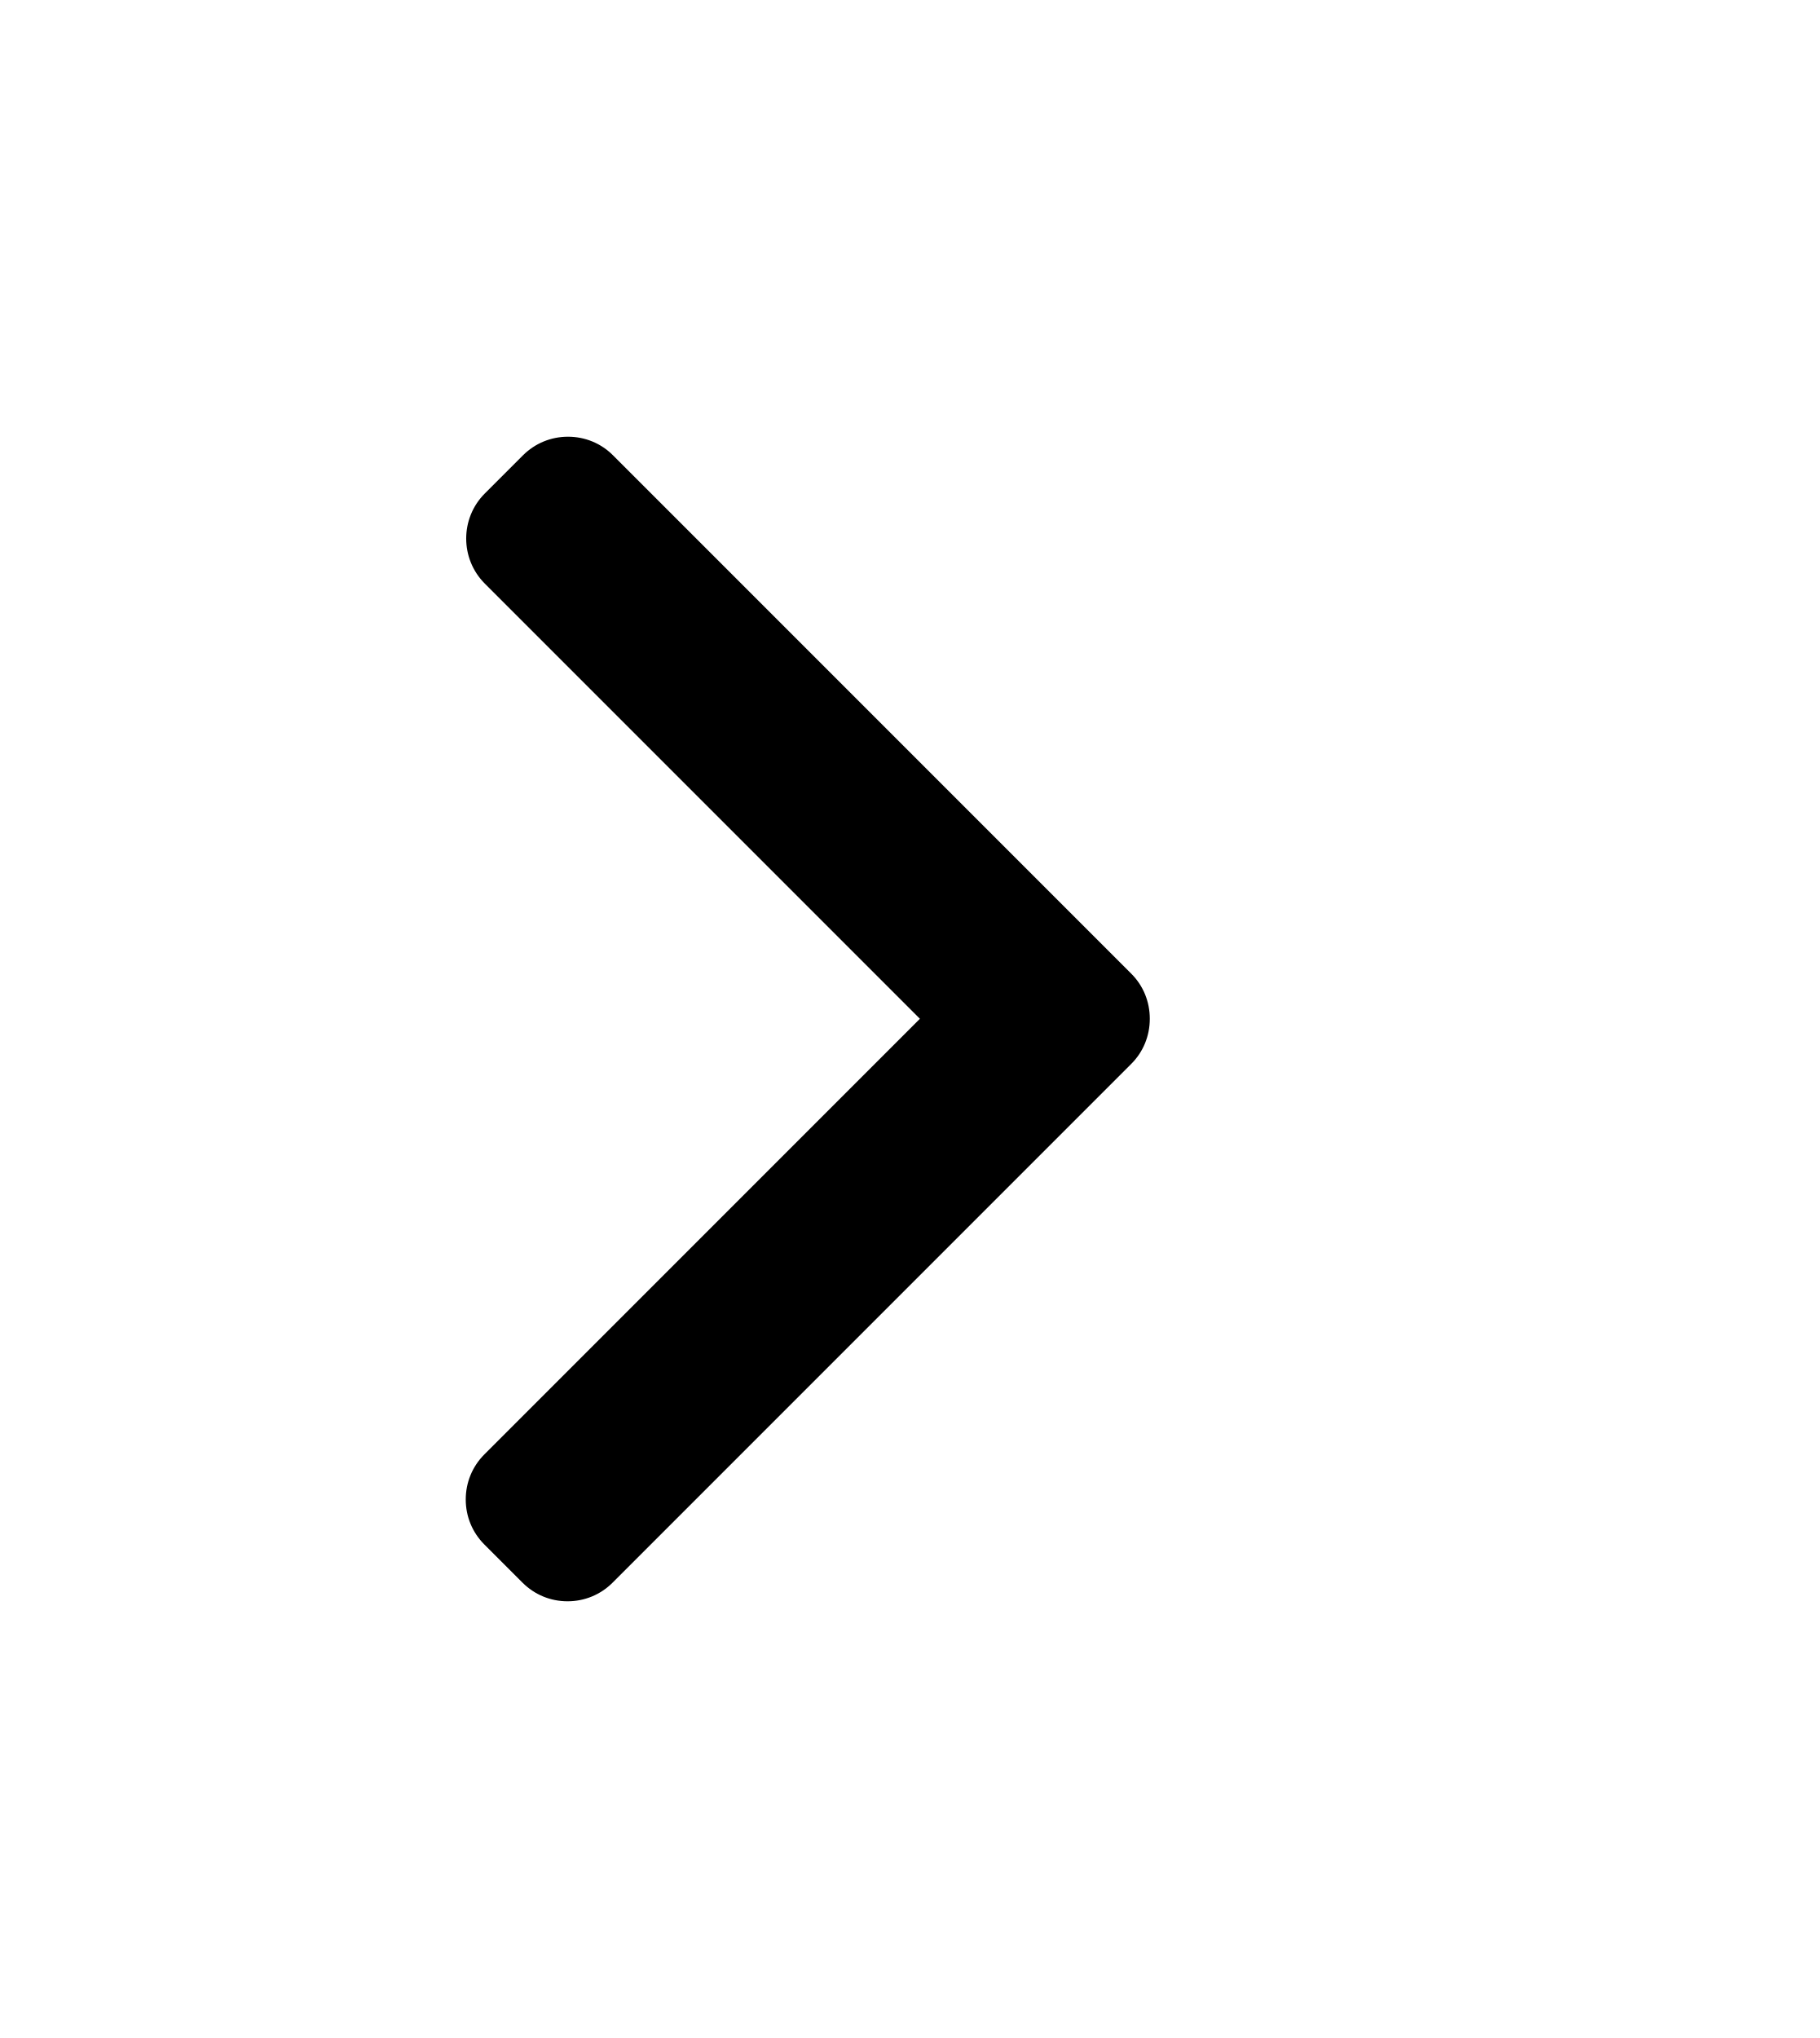
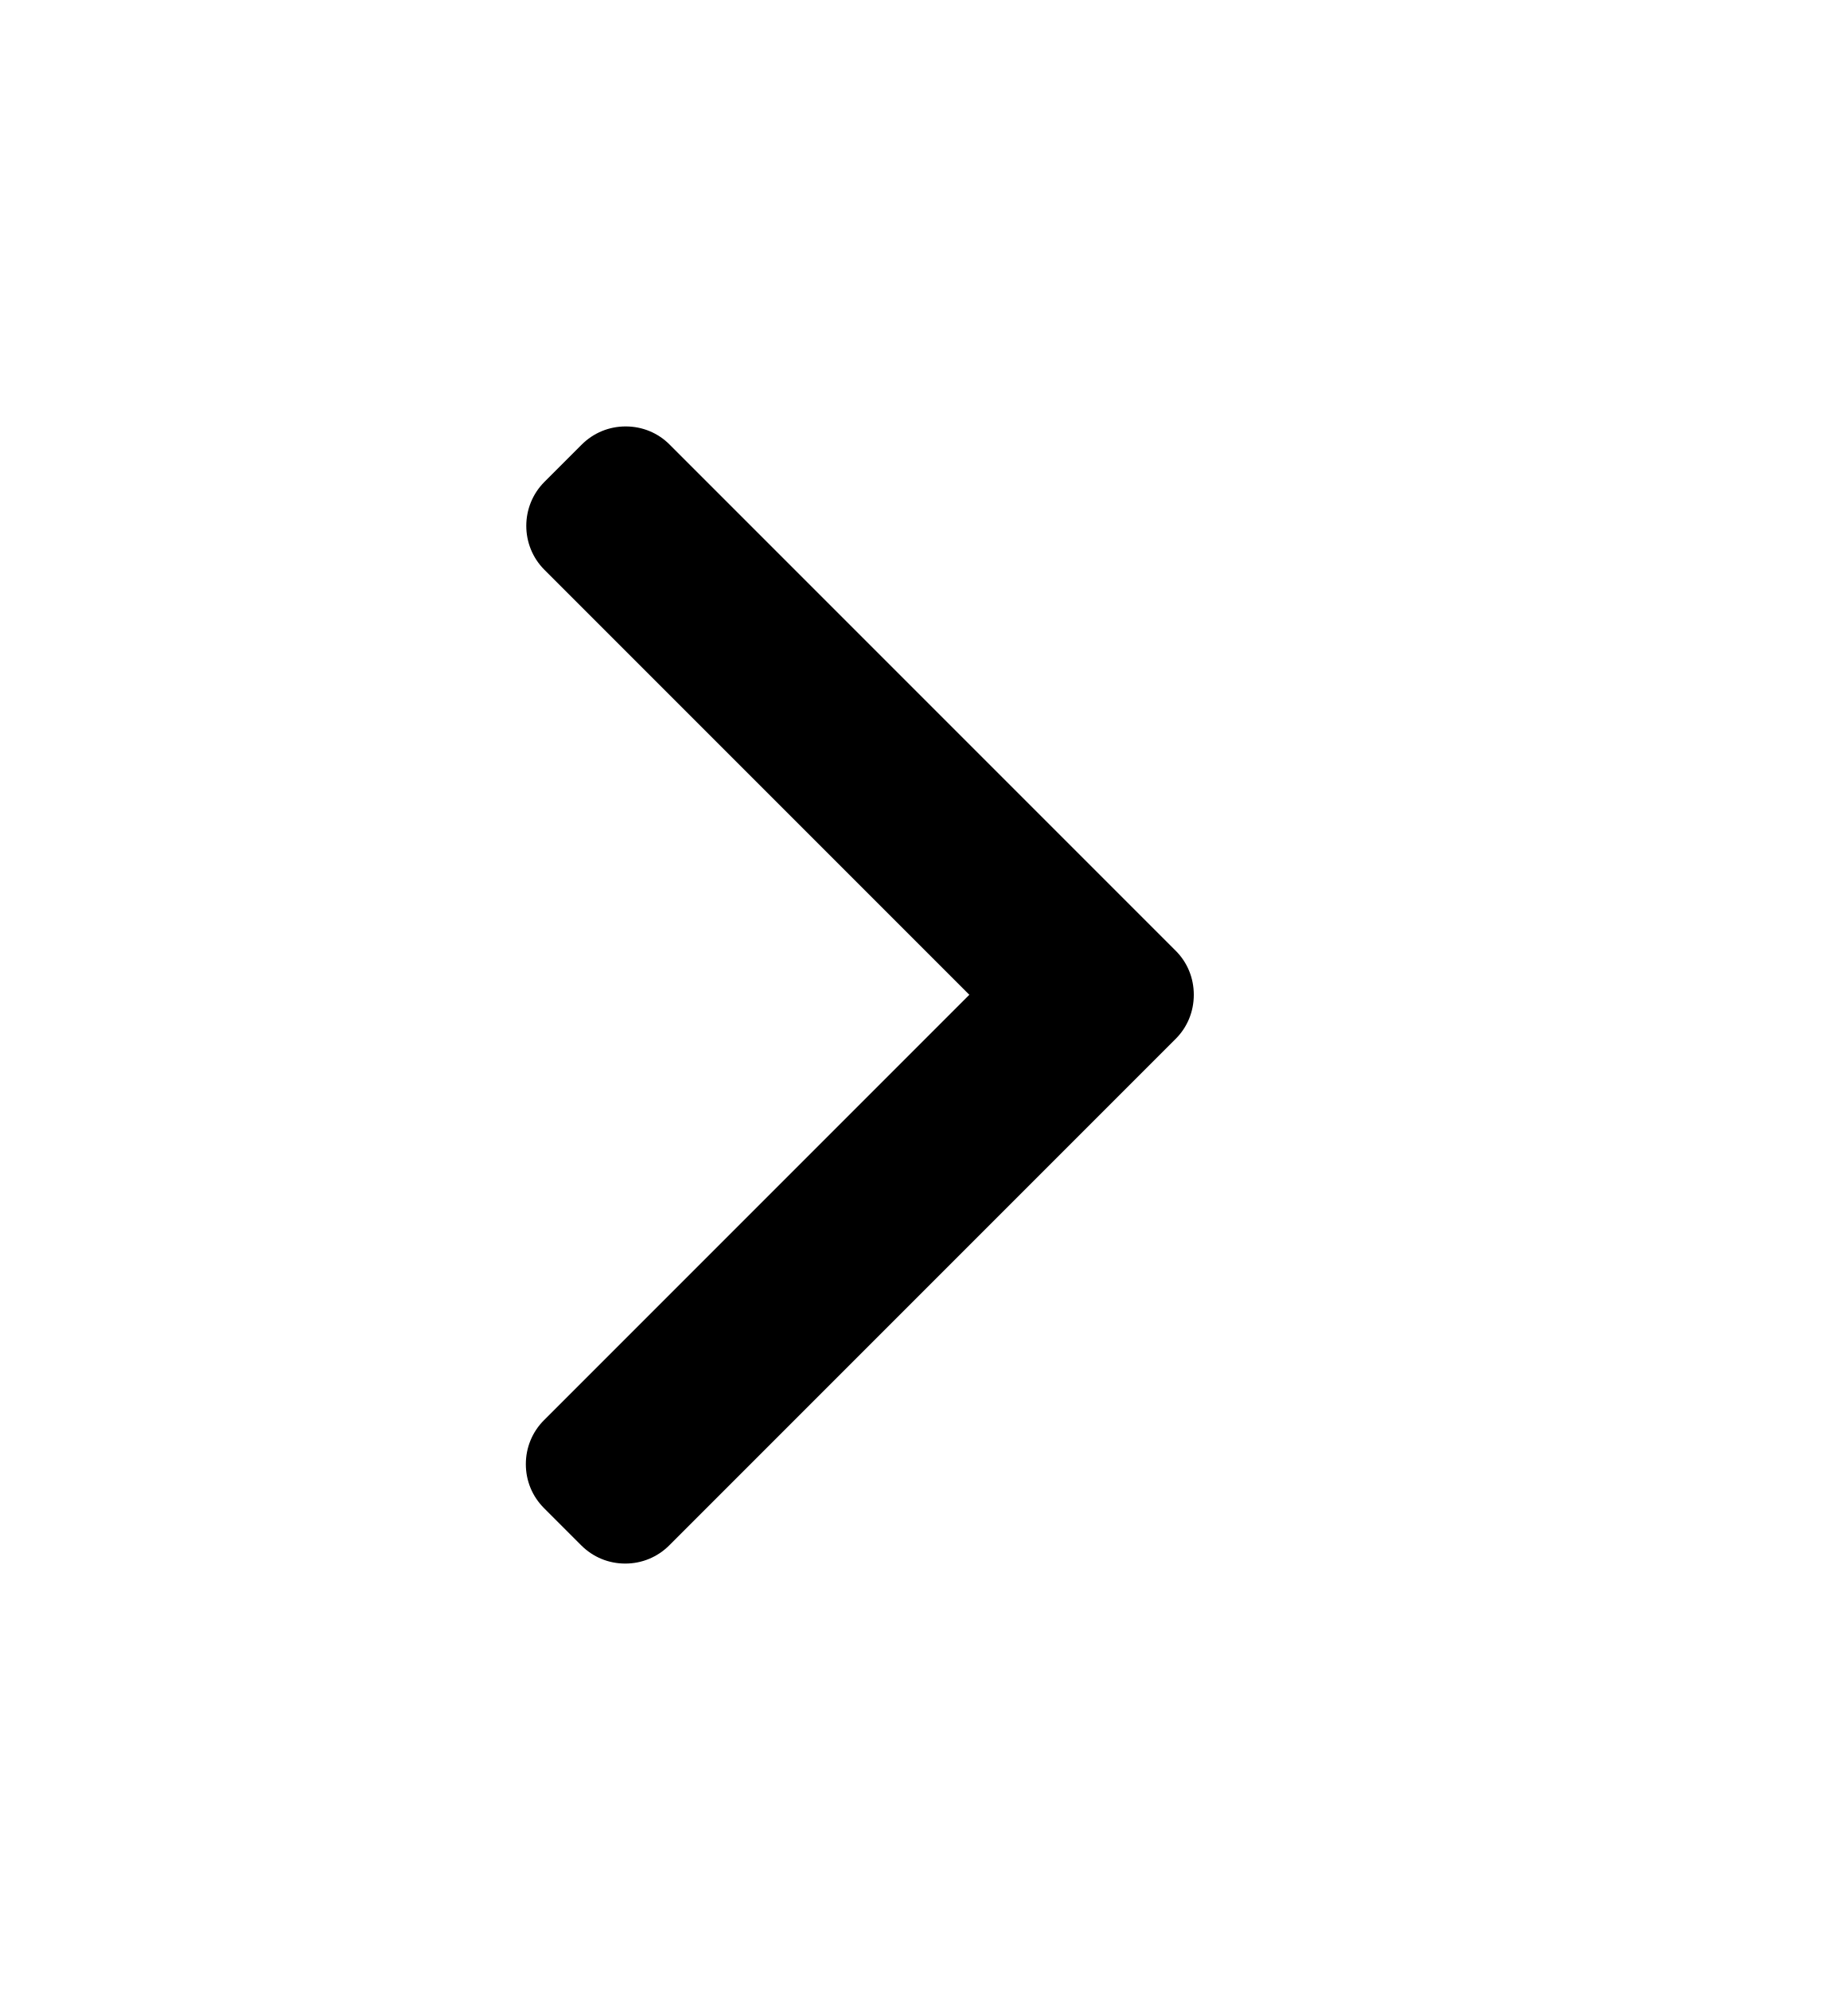
- <svg xmlns="http://www.w3.org/2000/svg" width="25" height="28" viewBox="0 0 25 28" fill="none">
+ <svg xmlns="http://www.w3.org/2000/svg" width="26" height="28" viewBox="0 0 24 28" fill="none">
  <path d="M15.544 13.376L8.424 6.256C8.26 6.091 8.04 6 7.805 6C7.571 6 7.351 6.091 7.186 6.256L6.662 6.78C6.321 7.121 6.321 7.677 6.662 8.018L12.641 13.997L6.656 19.982C6.491 20.147 6.4 20.367 6.4 20.601C6.4 20.836 6.491 21.055 6.656 21.22L7.18 21.744C7.345 21.909 7.564 22 7.799 22C8.033 22 8.253 21.909 8.418 21.744L15.544 14.618C15.71 14.453 15.8 14.232 15.8 13.997C15.8 13.761 15.71 13.541 15.544 13.376Z" fill="black" />
</svg>
